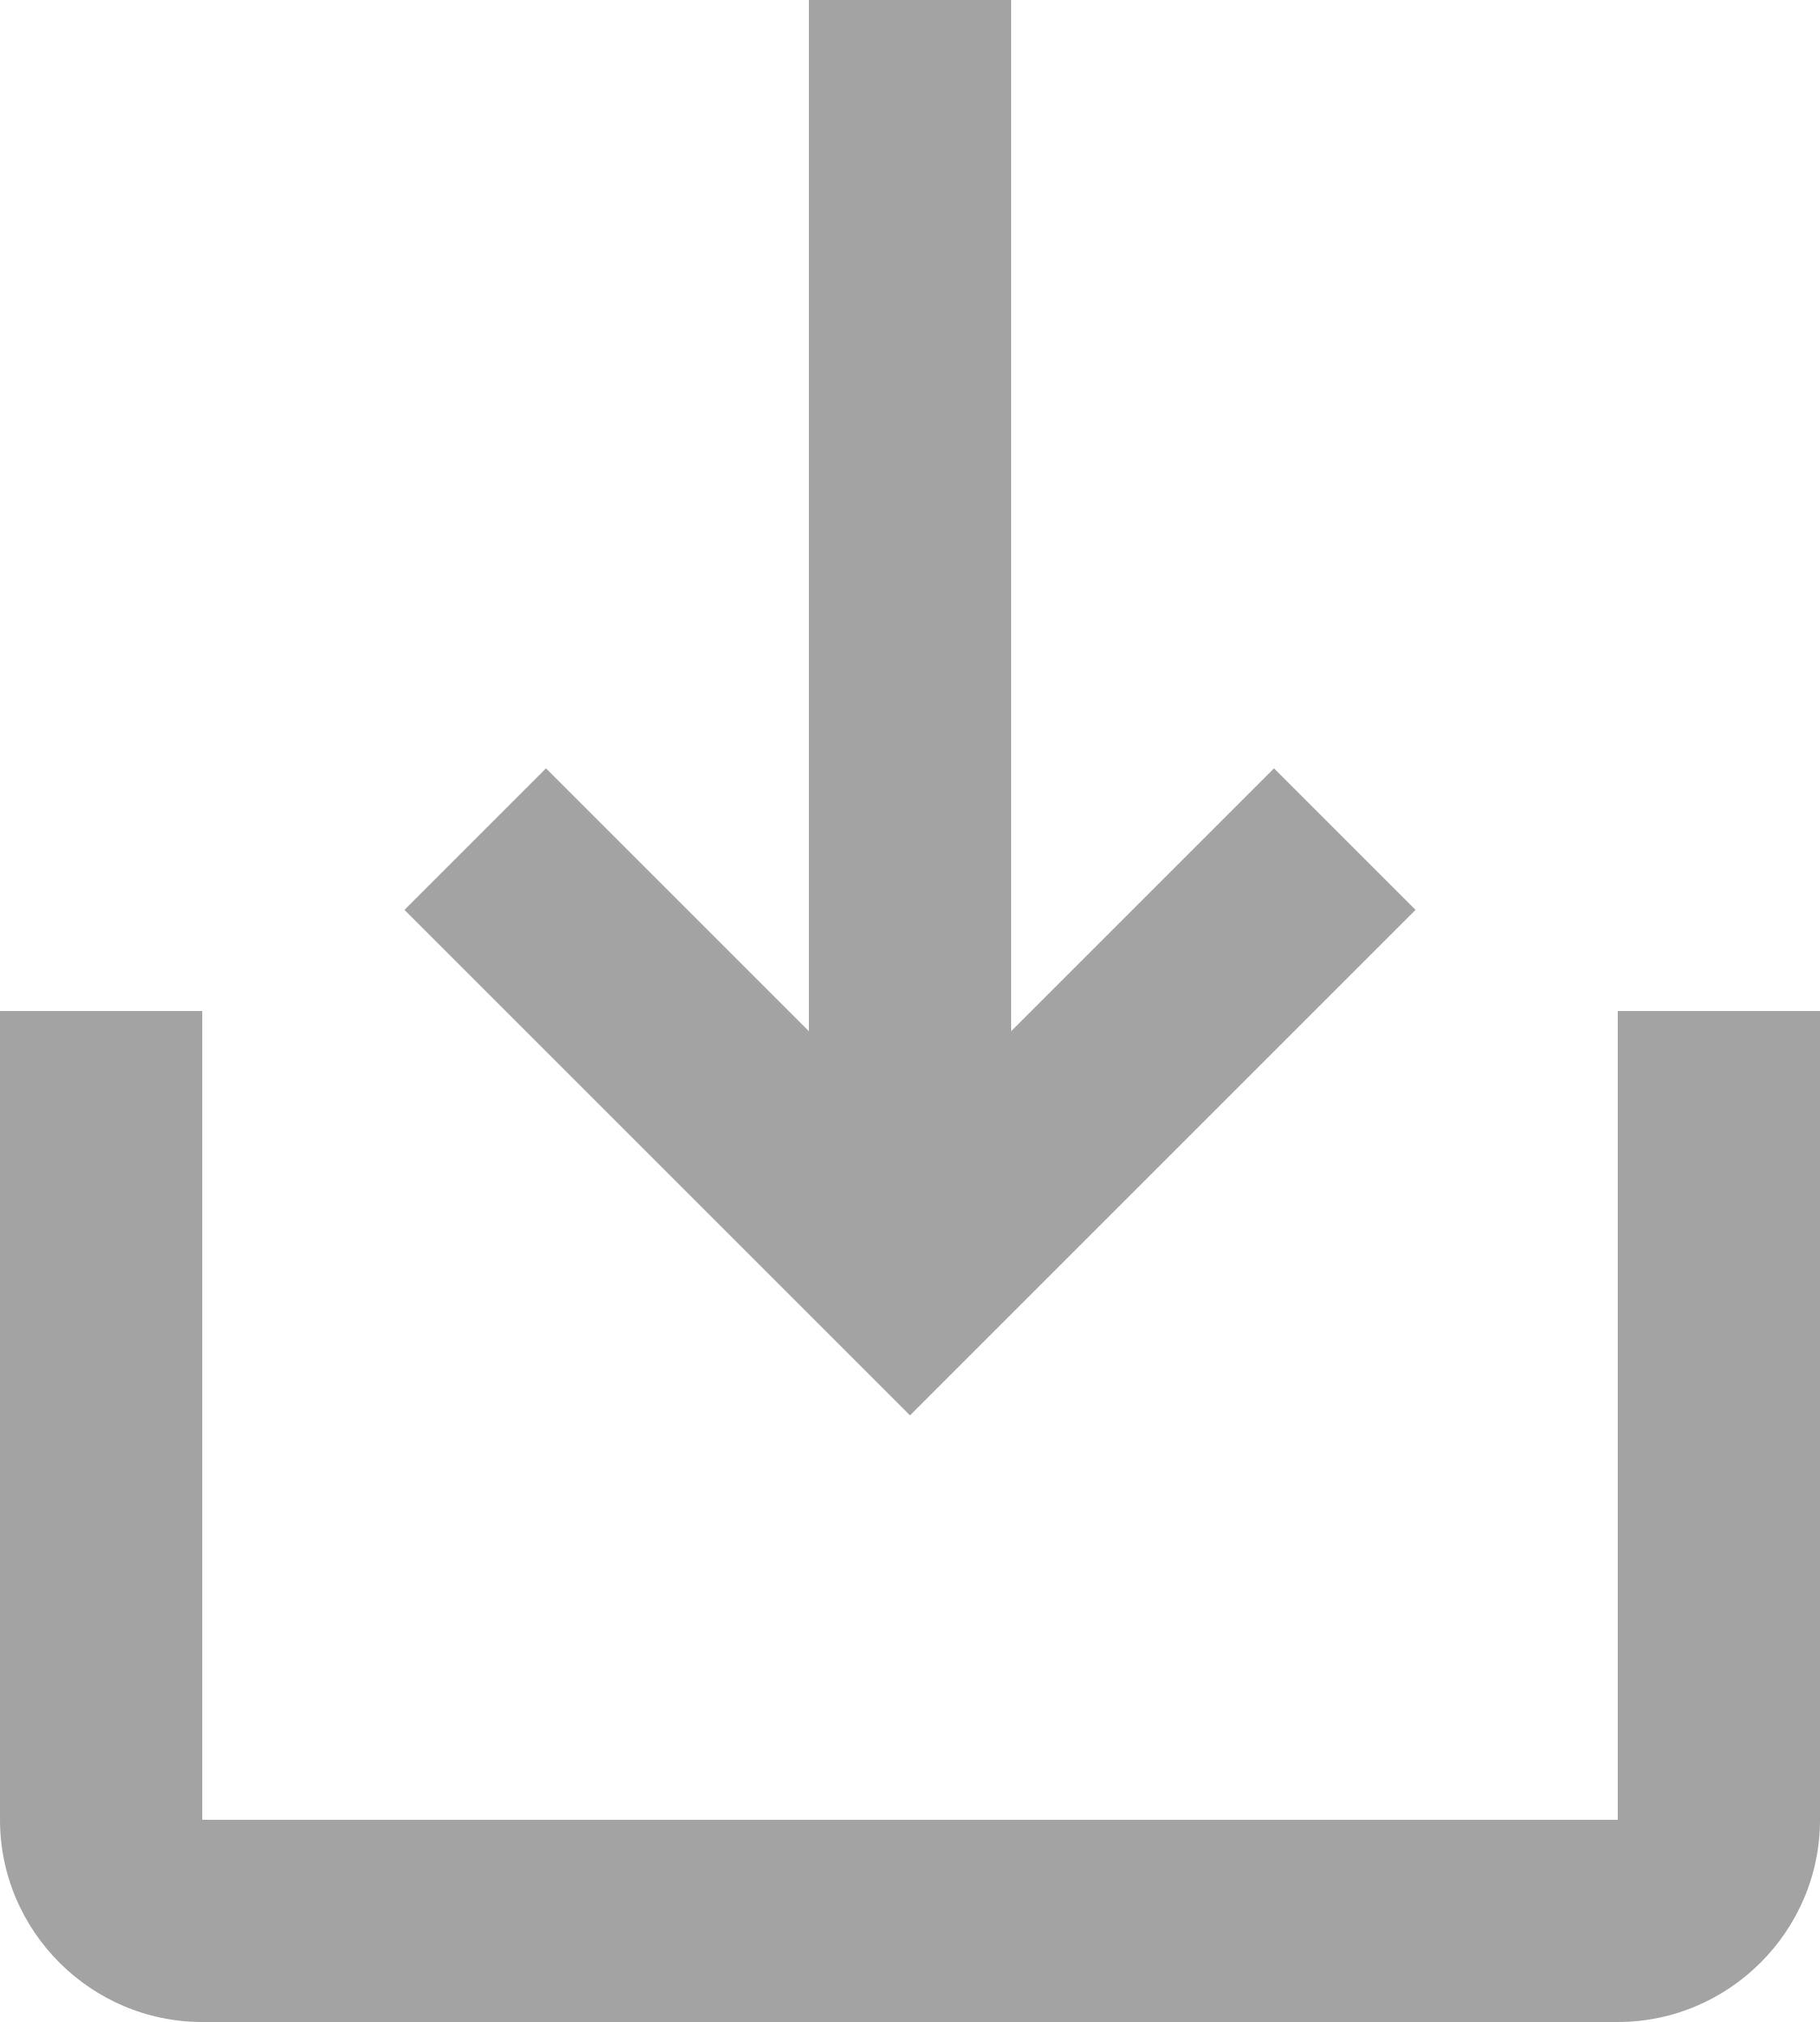
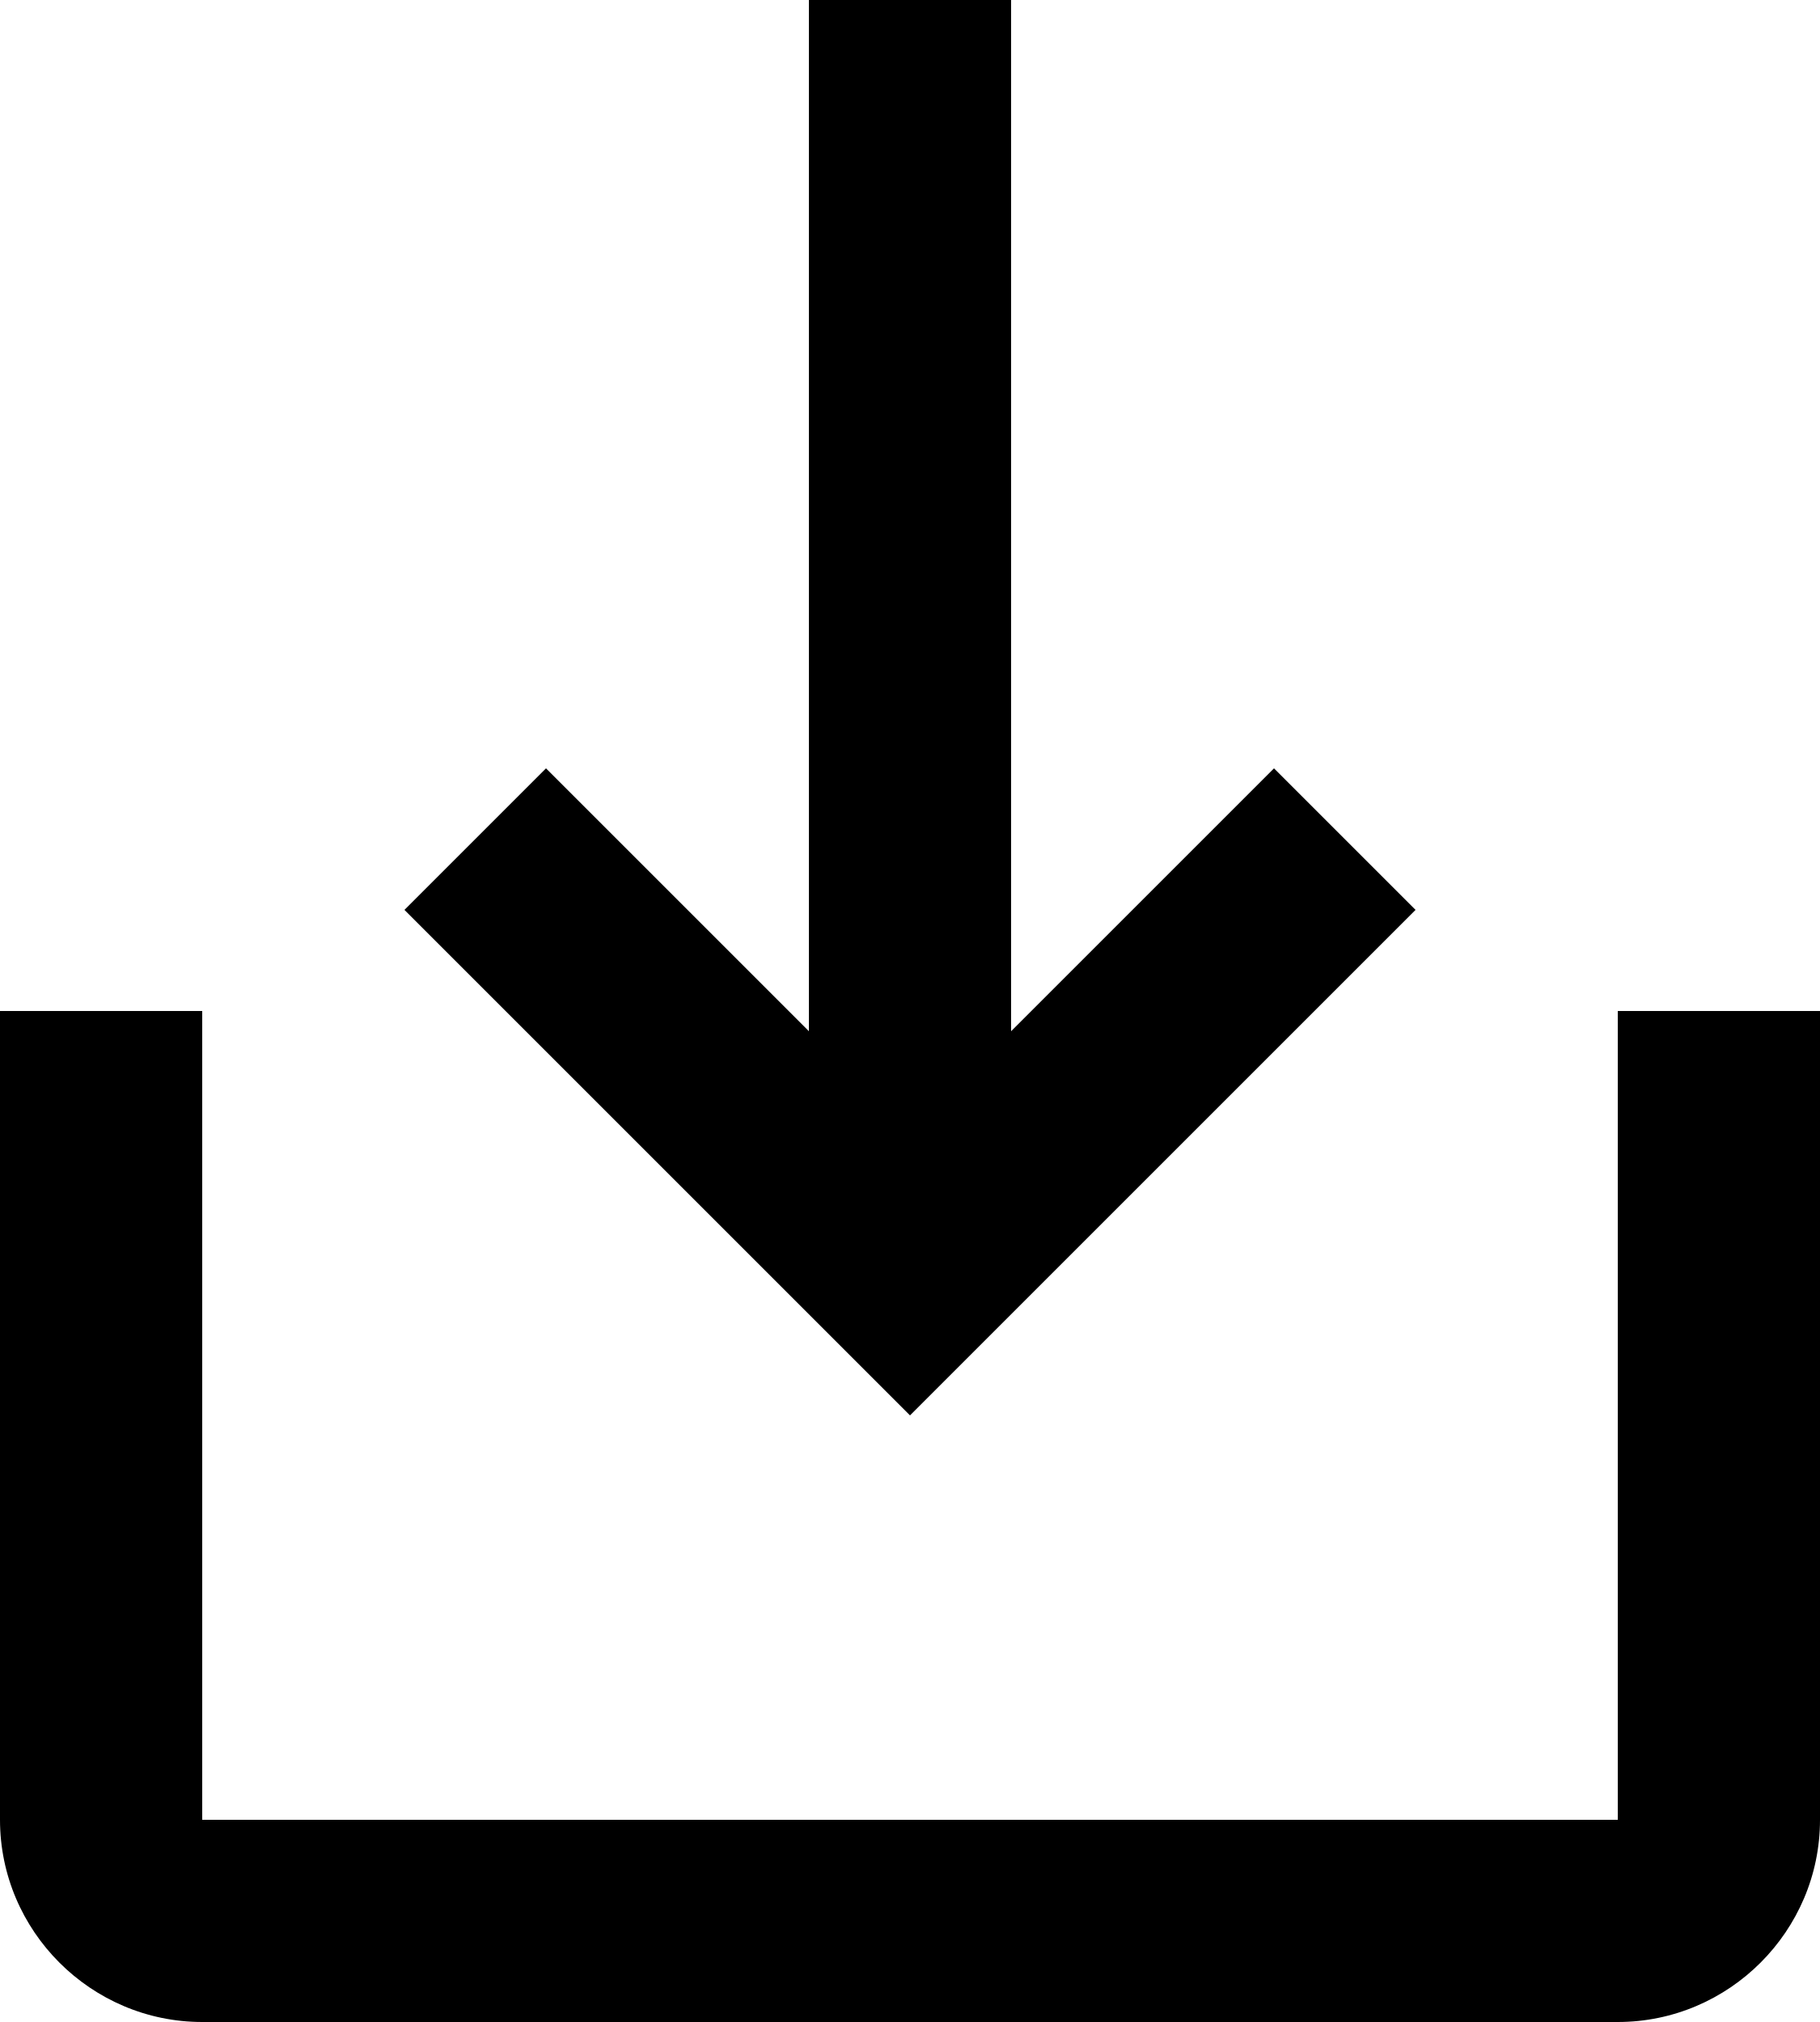
<svg xmlns="http://www.w3.org/2000/svg" width="18" height="20" viewBox="0 0 18 20" fill="none">
-   <path d="M14 9L12.6 7.6L10 10.2L10 -3.49691e-07L8 -4.37114e-07L8 10.2L5.4 7.6L4 9L9 14L14 9ZM2 18L2 10L-4.37114e-07 10L-7.86805e-07 18C-8.34888e-07 19.1 0.9 20 2 20L16 20C17.1 20 18 19.1 18 18L18 10L16 10L16 18L2 18Z" fill="#A3A3A4" />
+   <path d="M14 9L12.6 7.6L10 10.2L10 -3.49691e-07L8 -4.37114e-07L8 10.2L5.4 7.6L4 9L9 14L14 9ZM2 18L2 10L-4.37114e-07 10L-7.86805e-07 18C-8.34888e-07 19.1 0.9 20 2 20L16 20C17.1 20 18 19.1 18 18L18 10L16 10L16 18L2 18Z" fill="#000000" />
</svg>
